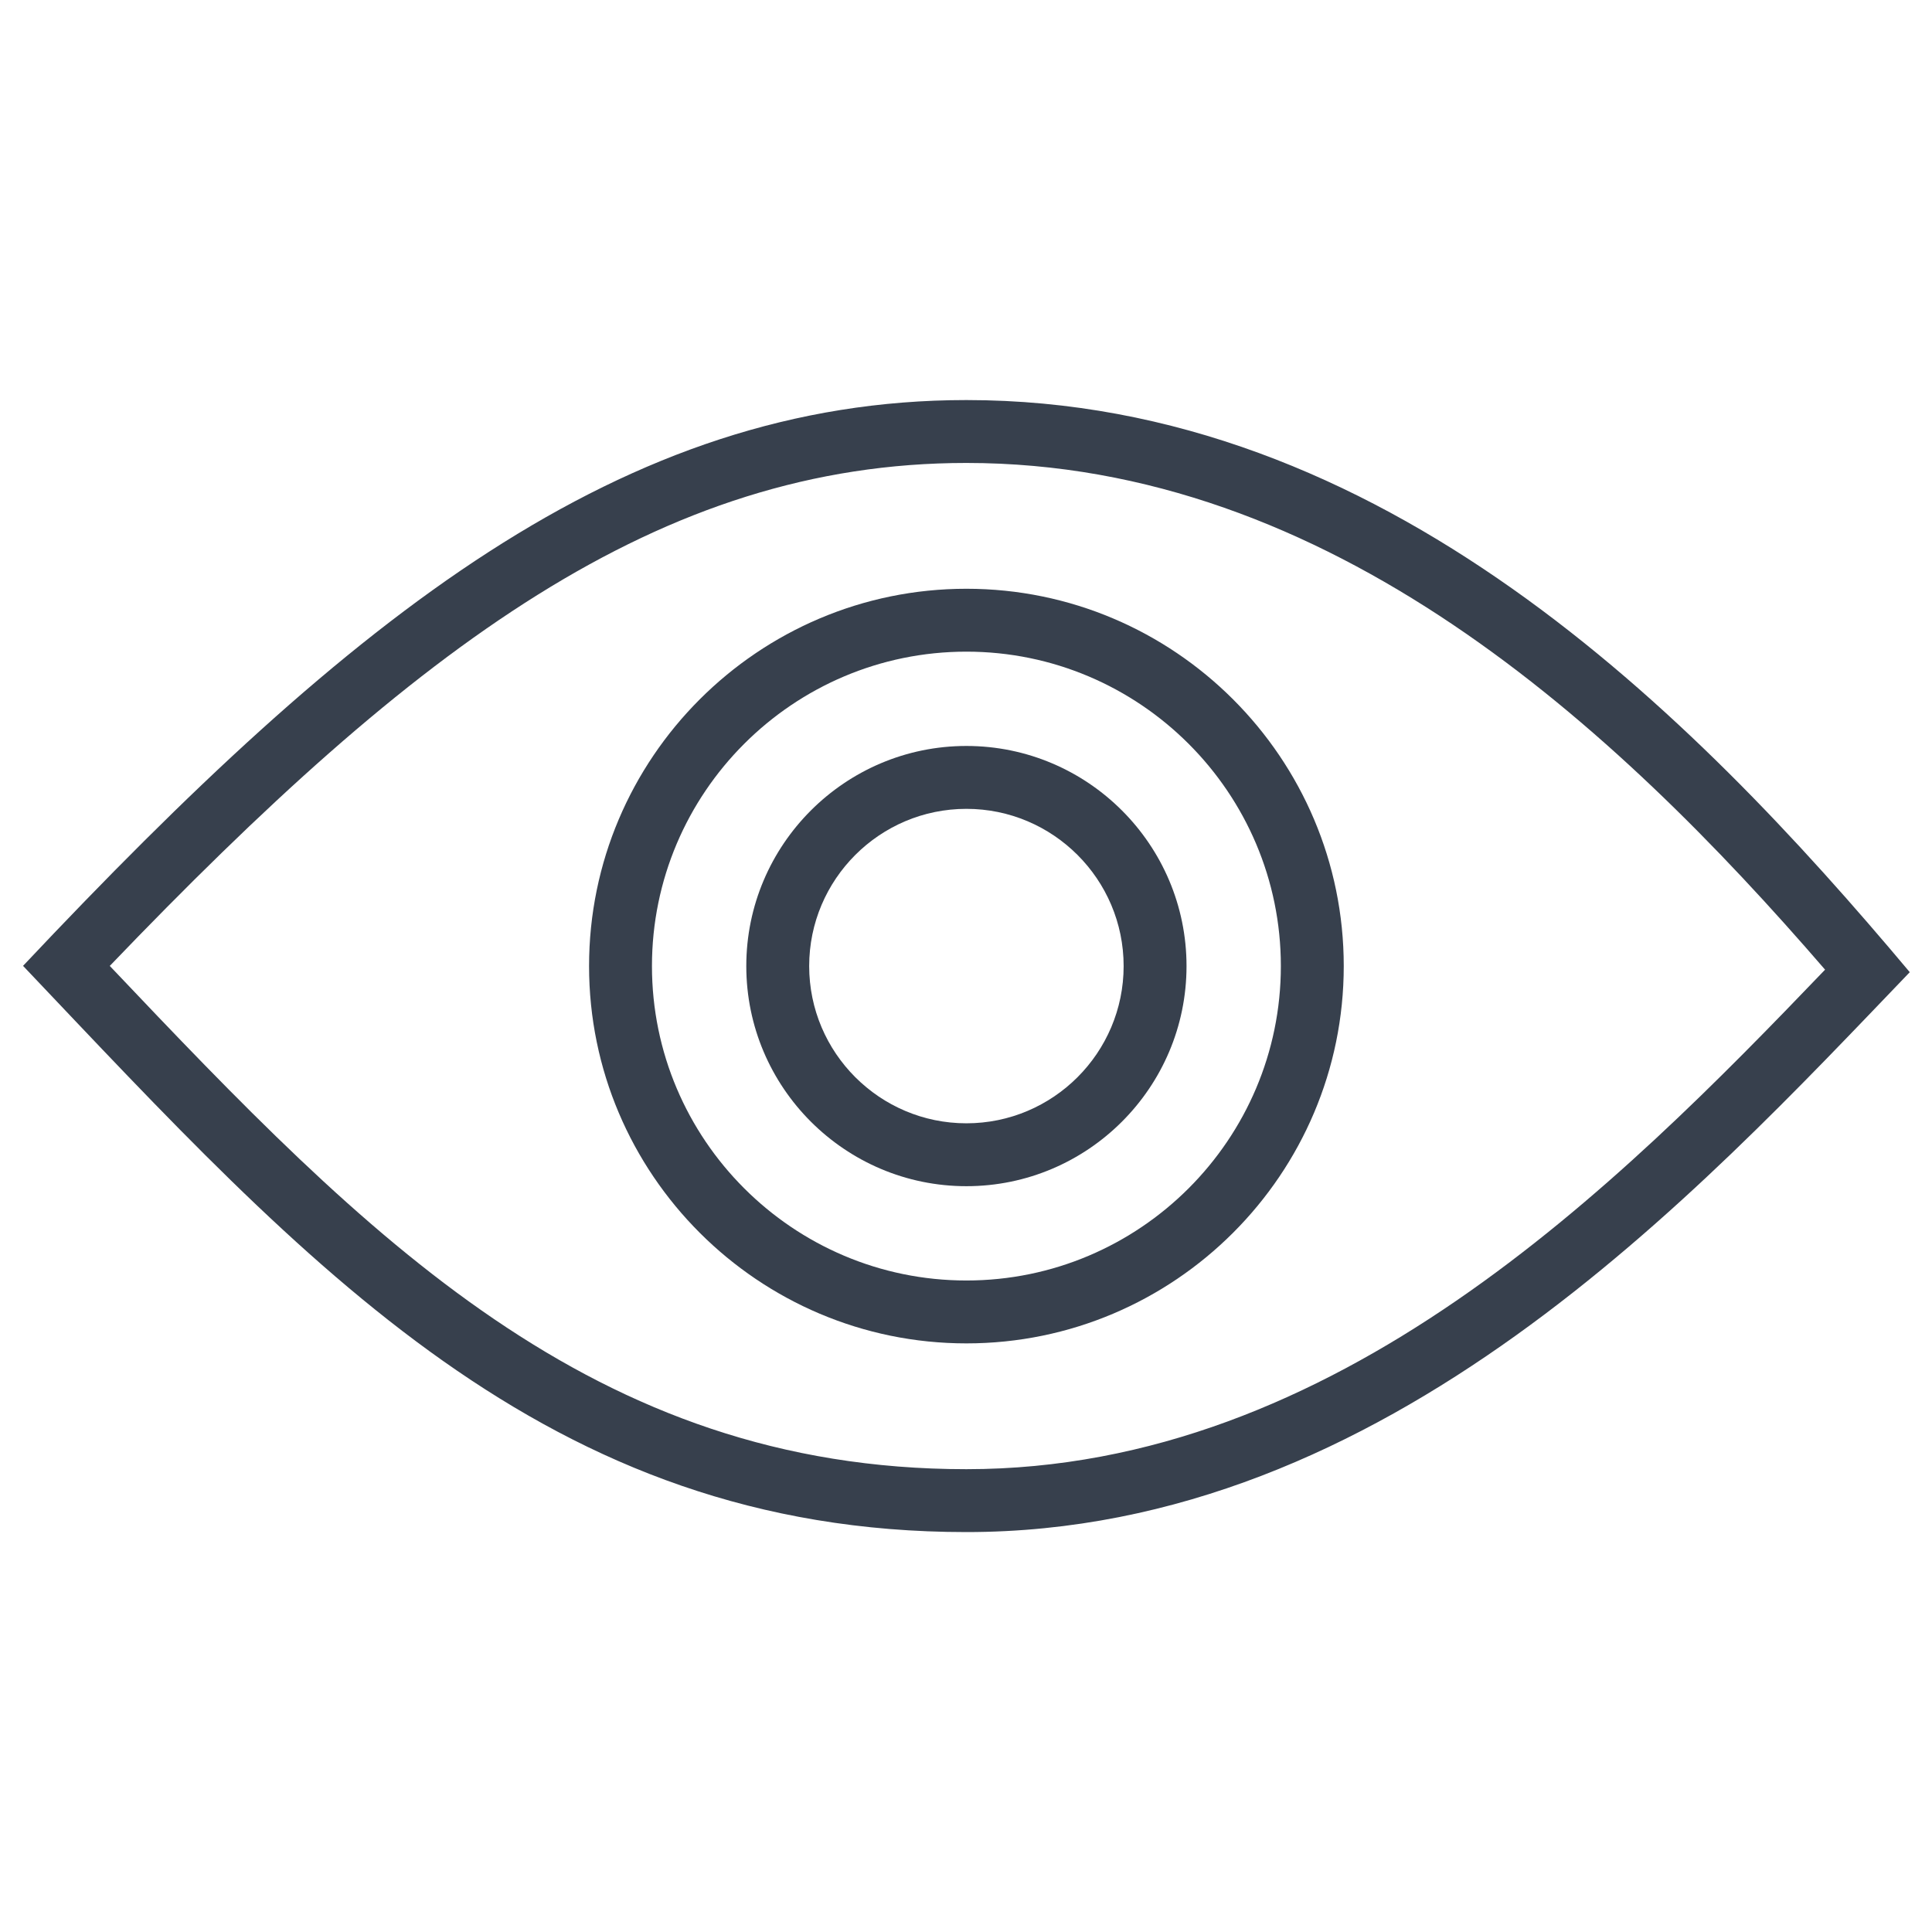
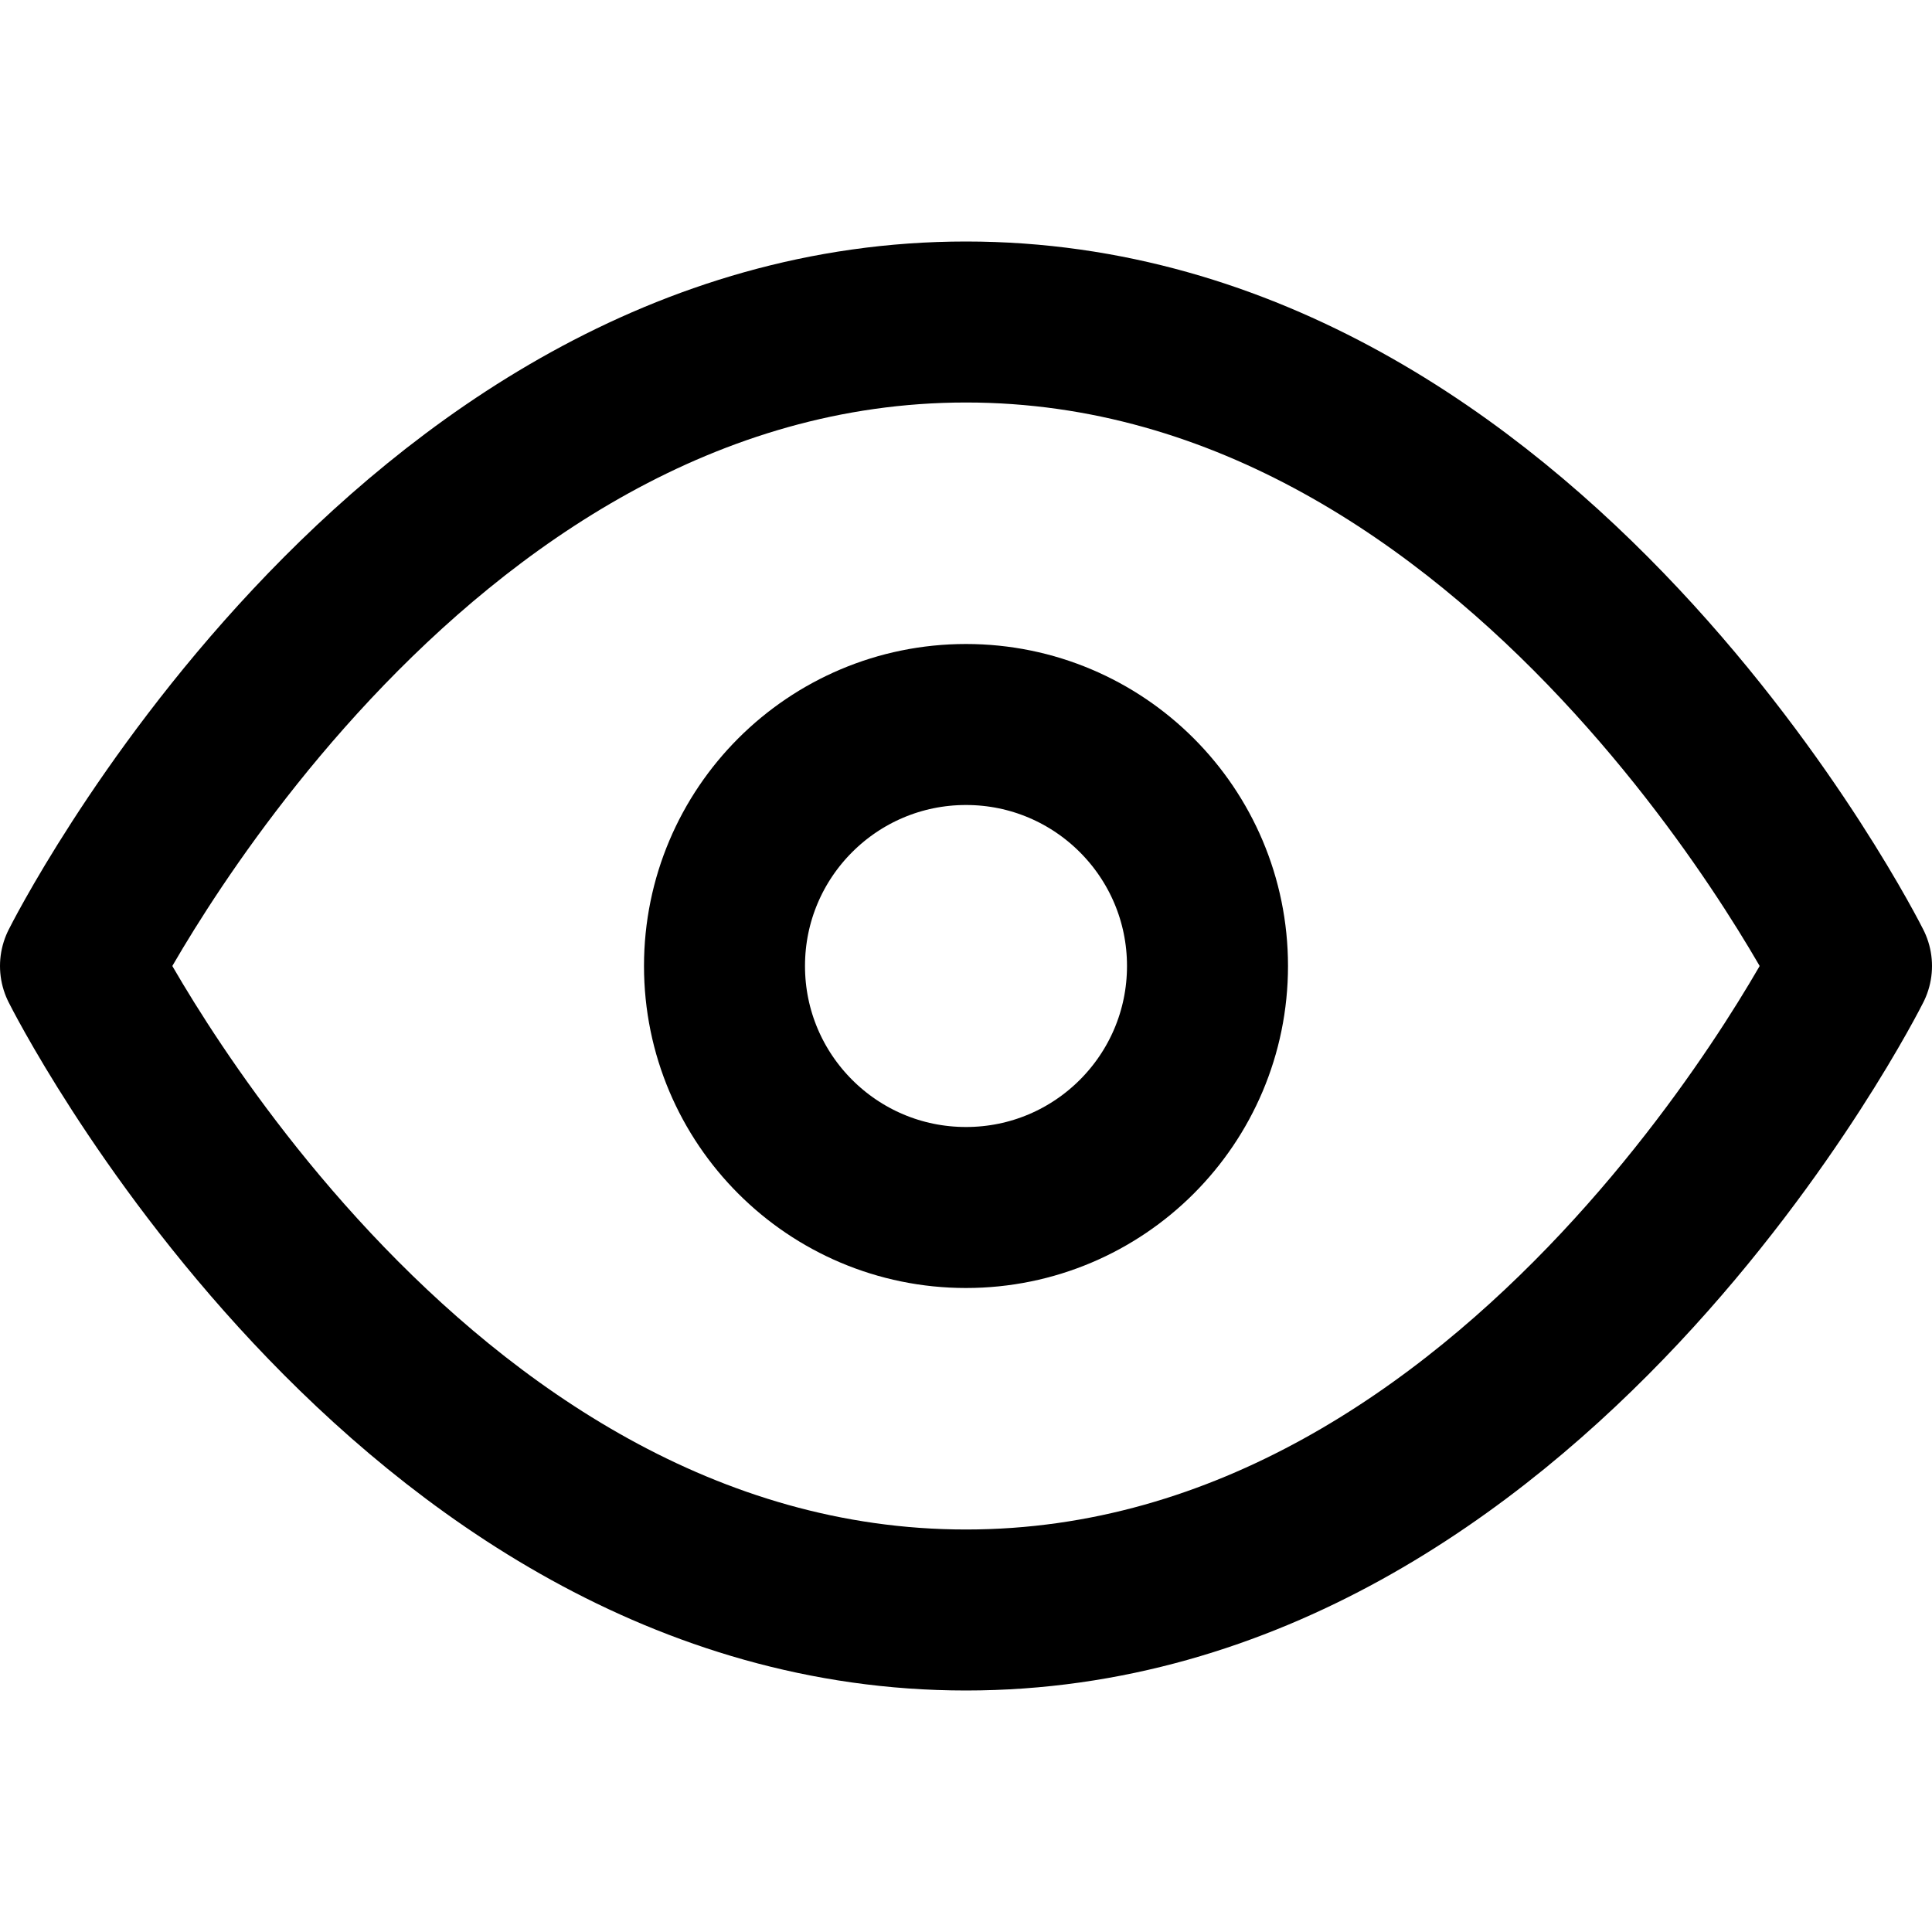
- <svg xmlns="http://www.w3.org/2000/svg" enable-background="new 0 0 512 512" height="512px" id="Layer_1" version="1.1" viewBox="0 0 512 512" width="512px" xml:space="preserve">
-   <g>
-     <path d="M256.108,106.02c-91.39,0-162.63,57.202-250,149.943c75.277,79.298,138.444,150.053,250,150.053   s193.547-89.572,250-148.377C448.32,188.751,366.322,106.02,256.108,106.02z M256.108,389.349   c-99.032,0-158.813-61.422-227.018-133.37c81.152-84.619,145.679-133.292,227.018-133.292c96.297,0,171.557,69.442,227.555,134.285   C428.593,314.393,354.033,389.349,256.108,389.349z" fill="#37404D" />
-     <path d="M256.108,156.027c-55.143,0-100,44.857-100,99.992s44.857,99.992,100,99.992s100-44.857,100-99.992   S311.252,156.027,256.108,156.027z M256.108,339.345c-45.948,0-83.333-37.378-83.333-83.325c0-45.947,37.386-83.326,83.333-83.326   s83.333,37.378,83.333,83.326C339.442,301.967,302.056,339.345,256.108,339.345z" fill="#37404D" />
-     <path d="M256.108,197.687c-32.162,0-58.333,26.172-58.333,58.333c0,32.161,26.172,58.333,58.333,58.333   c32.162,0,58.333-26.173,58.333-58.333C314.442,223.858,288.27,197.687,256.108,197.687z M256.108,297.687   c-22.973,0-41.667-18.693-41.667-41.667c0-22.974,18.693-41.667,41.667-41.667s41.667,18.692,41.667,41.667   C297.775,278.993,279.082,297.687,256.108,297.687z" fill="#37404D" />
-   </g>
+ <svg xmlns="http://www.w3.org/2000/svg" class="feather feather-eye" fill="none" height="24" stroke="currentColor" stroke-linecap="round" stroke-linejoin="round" stroke-width="2" viewBox="0 0 24 24" width="24">
+   <path d="M1 12s4-8 11-8 11 8 11 8-4 8-11 8-11-8-11-8z" />
+   <circle cx="12" cy="12" r="3" />
</svg>
